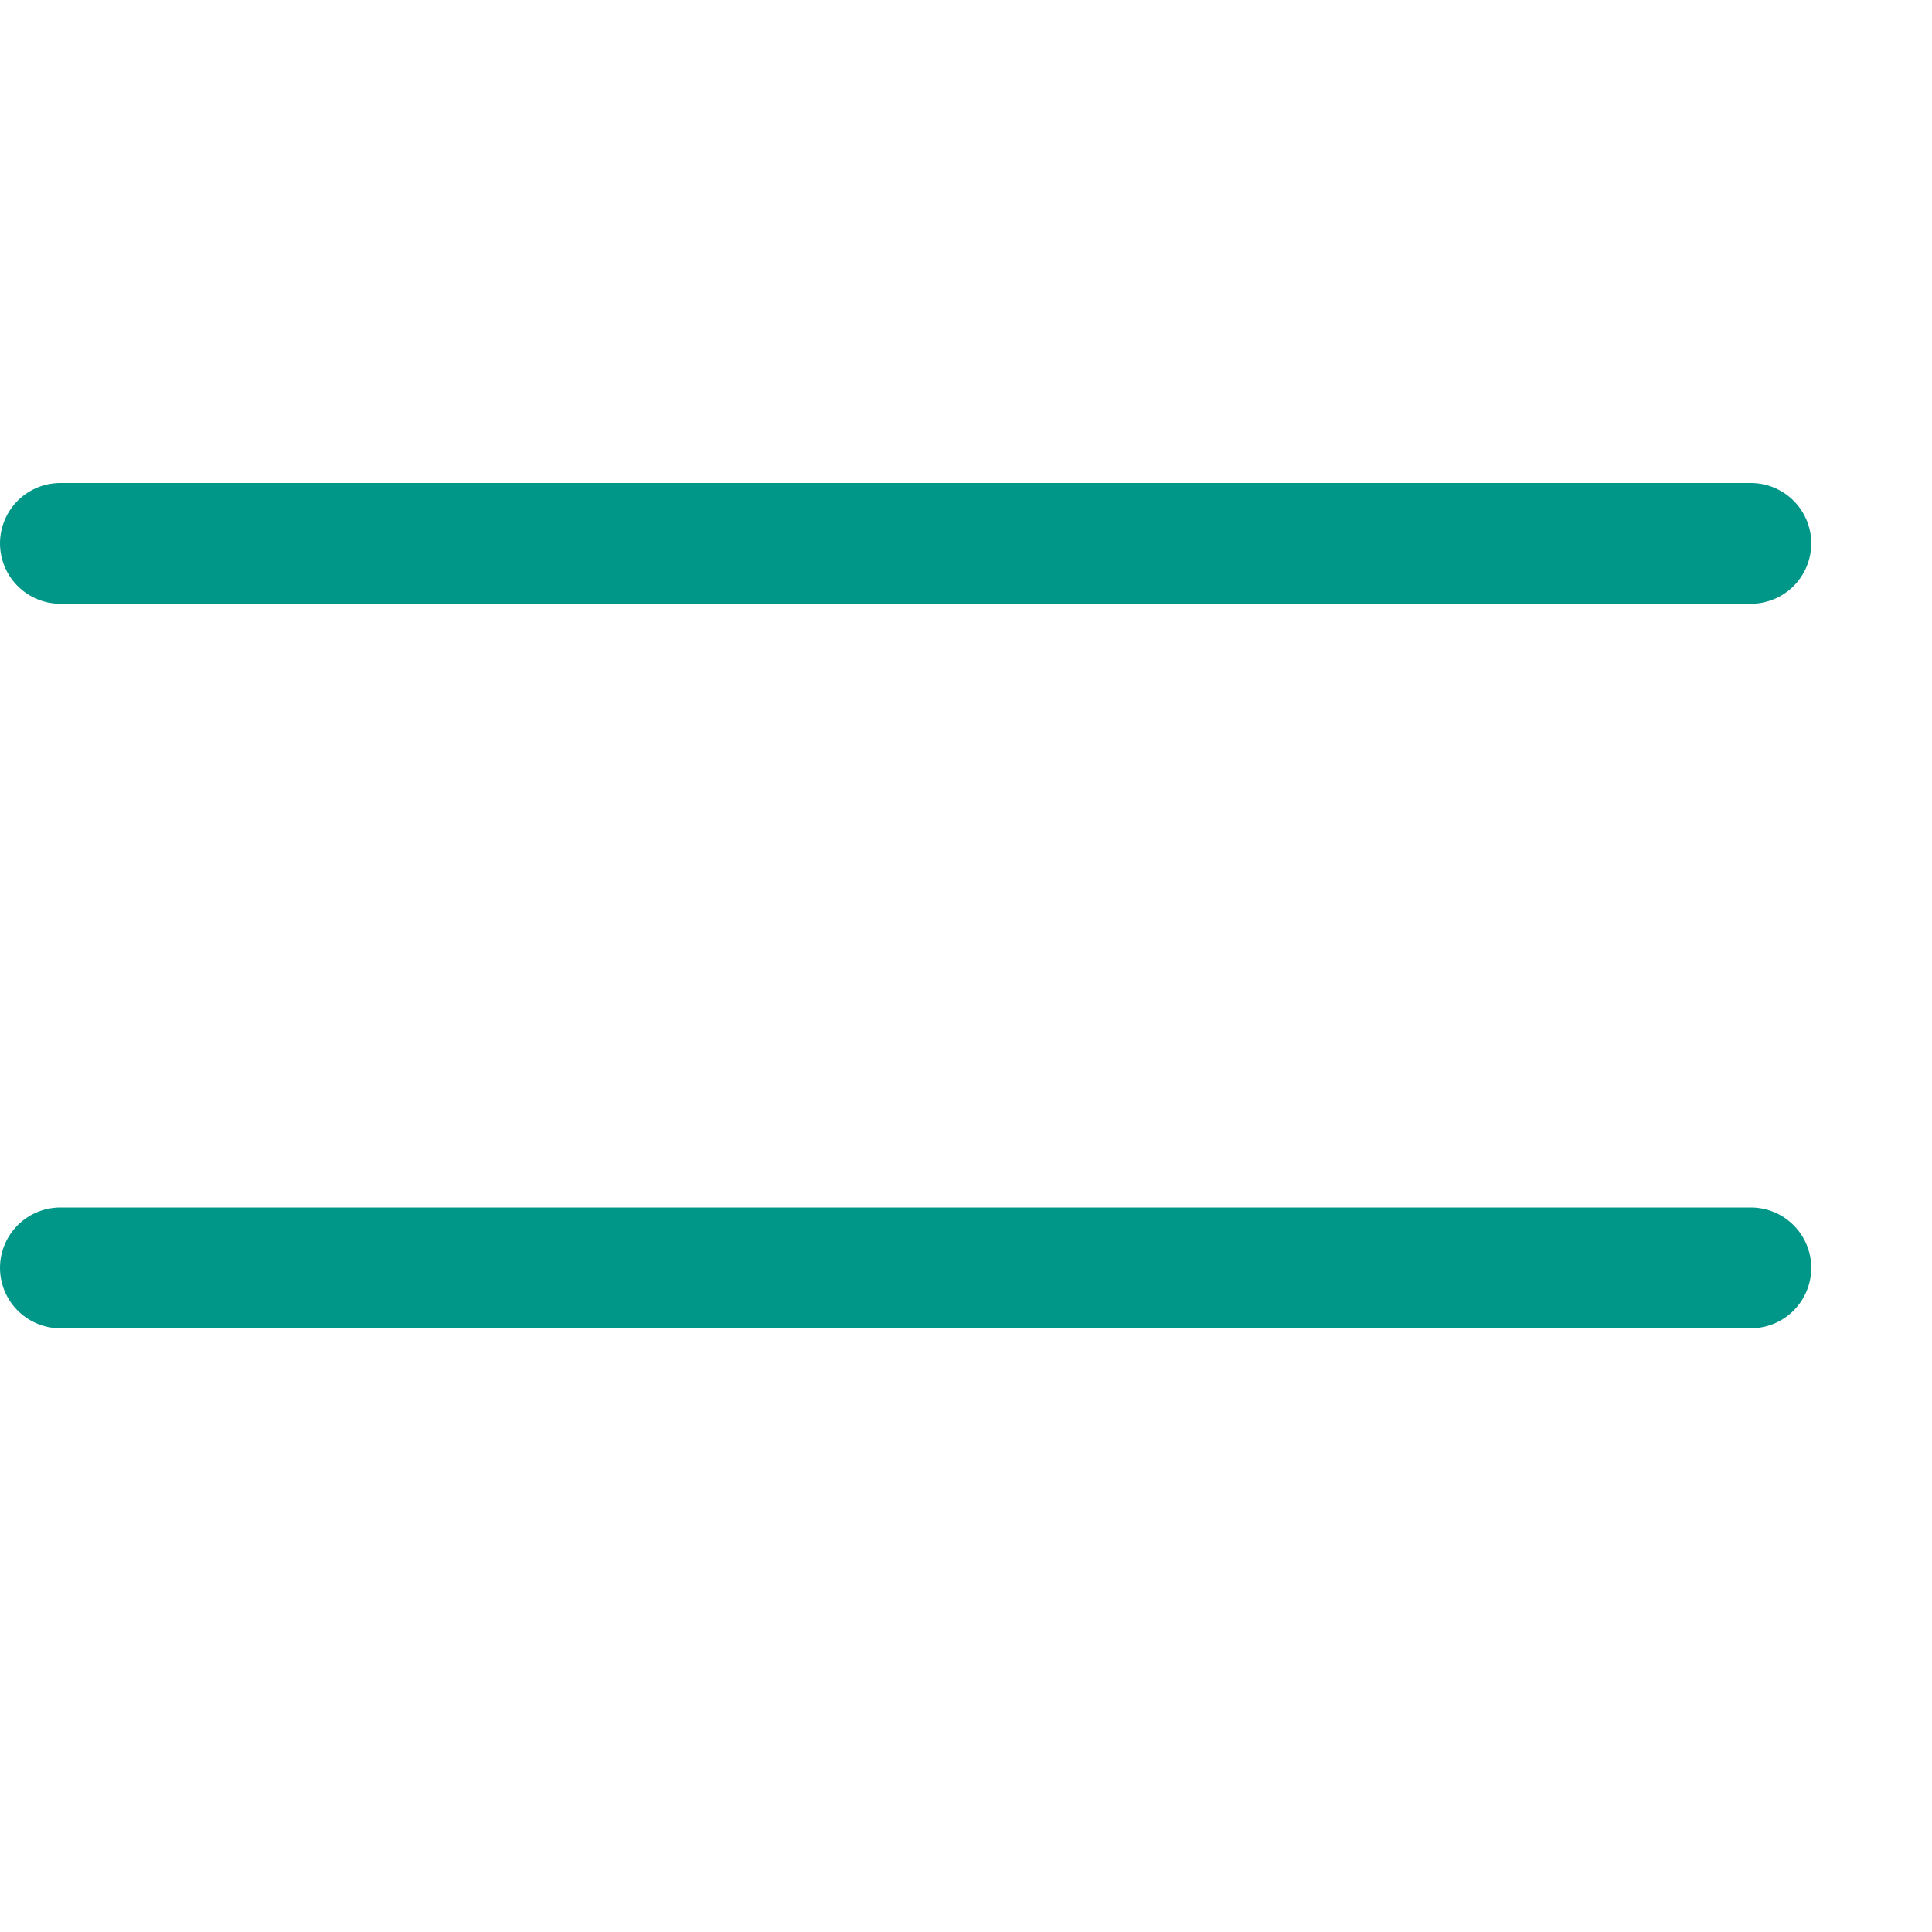
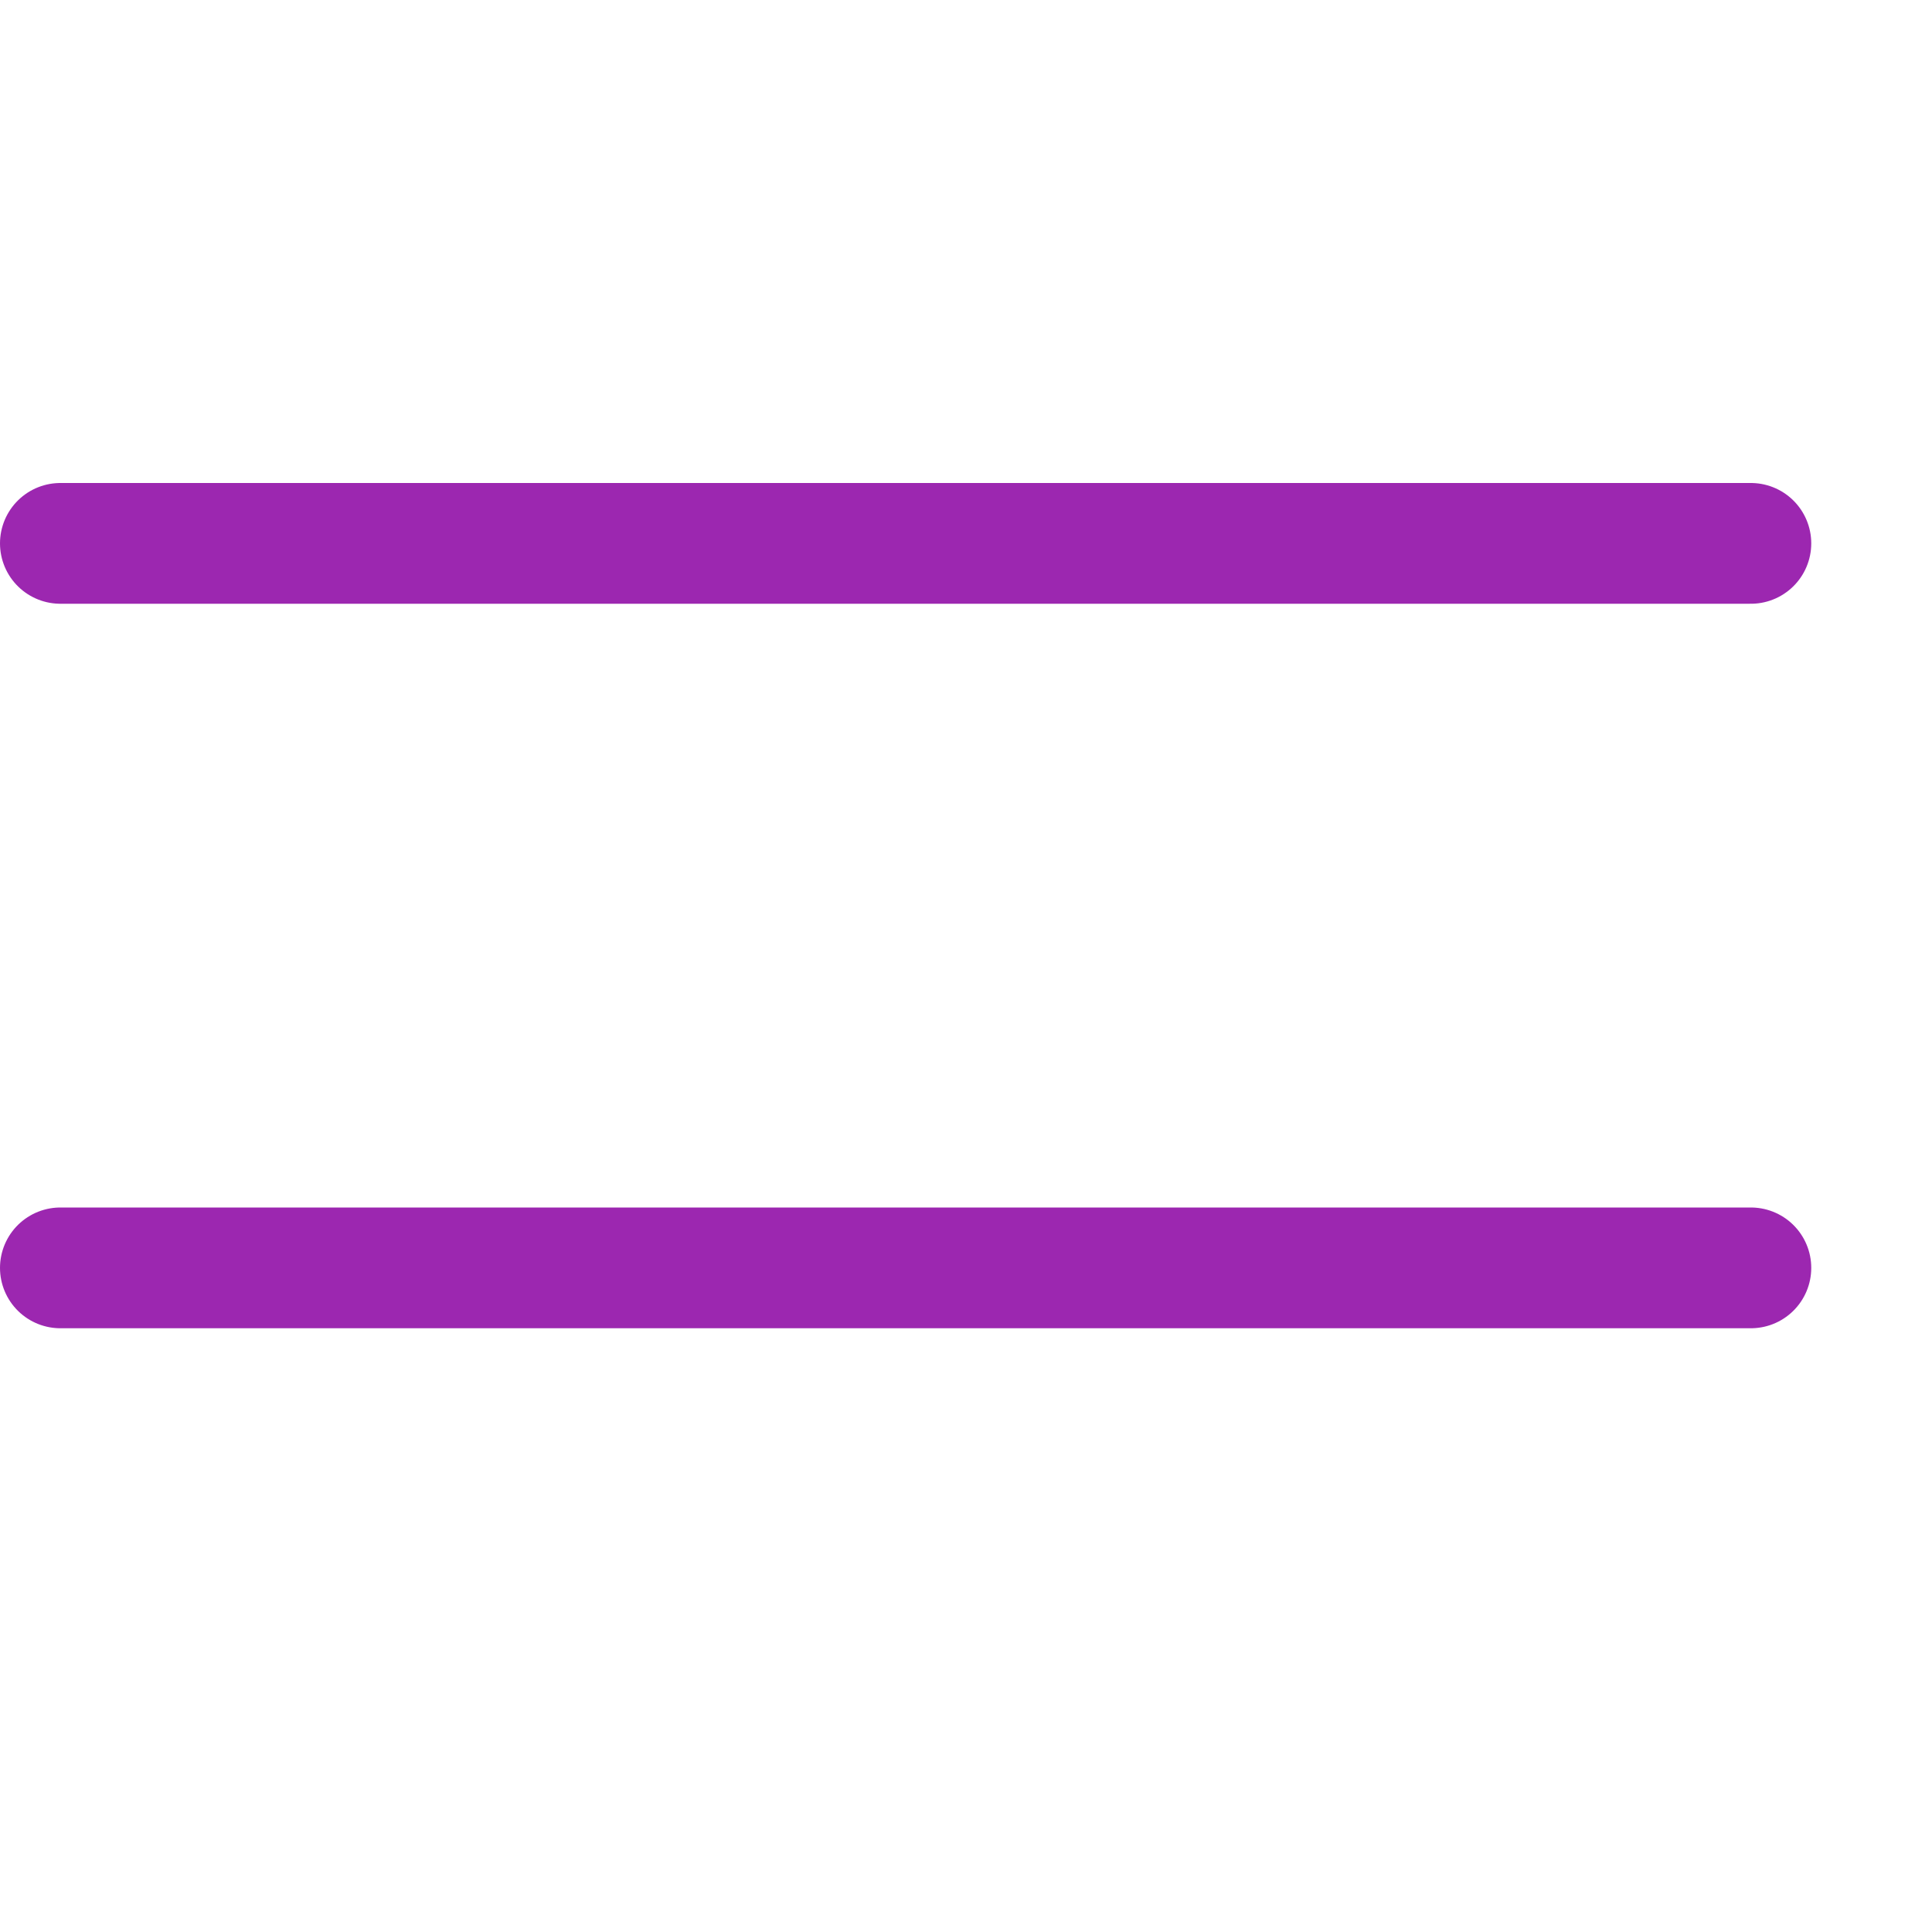
<svg xmlns="http://www.w3.org/2000/svg" width="16" height="16" viewBox="0 0 16 16">
-   <line x1="0.5" y1="4.5" x2="14.5" y2="4.5" style="fill:none;stroke:#009688;stroke-linecap:round;stroke-linejoin:round" />
-   <line x1="0.5" y1="10.5" x2="14.5" y2="10.5" style="fill:none;stroke:#009688;stroke-linecap:round;stroke-linejoin:round" />
+   <line x1="0.5" y1="4.5" x2="14.5" y2="4.5" style="fill:none;stroke:#9C27B0;stroke-linecap:round;stroke-linejoin:round" />
+   <line x1="0.5" y1="10.5" x2="14.5" y2="10.5" style="fill:none;stroke:#9C27B0;stroke-linecap:round;stroke-linejoin:round" />
</svg>
